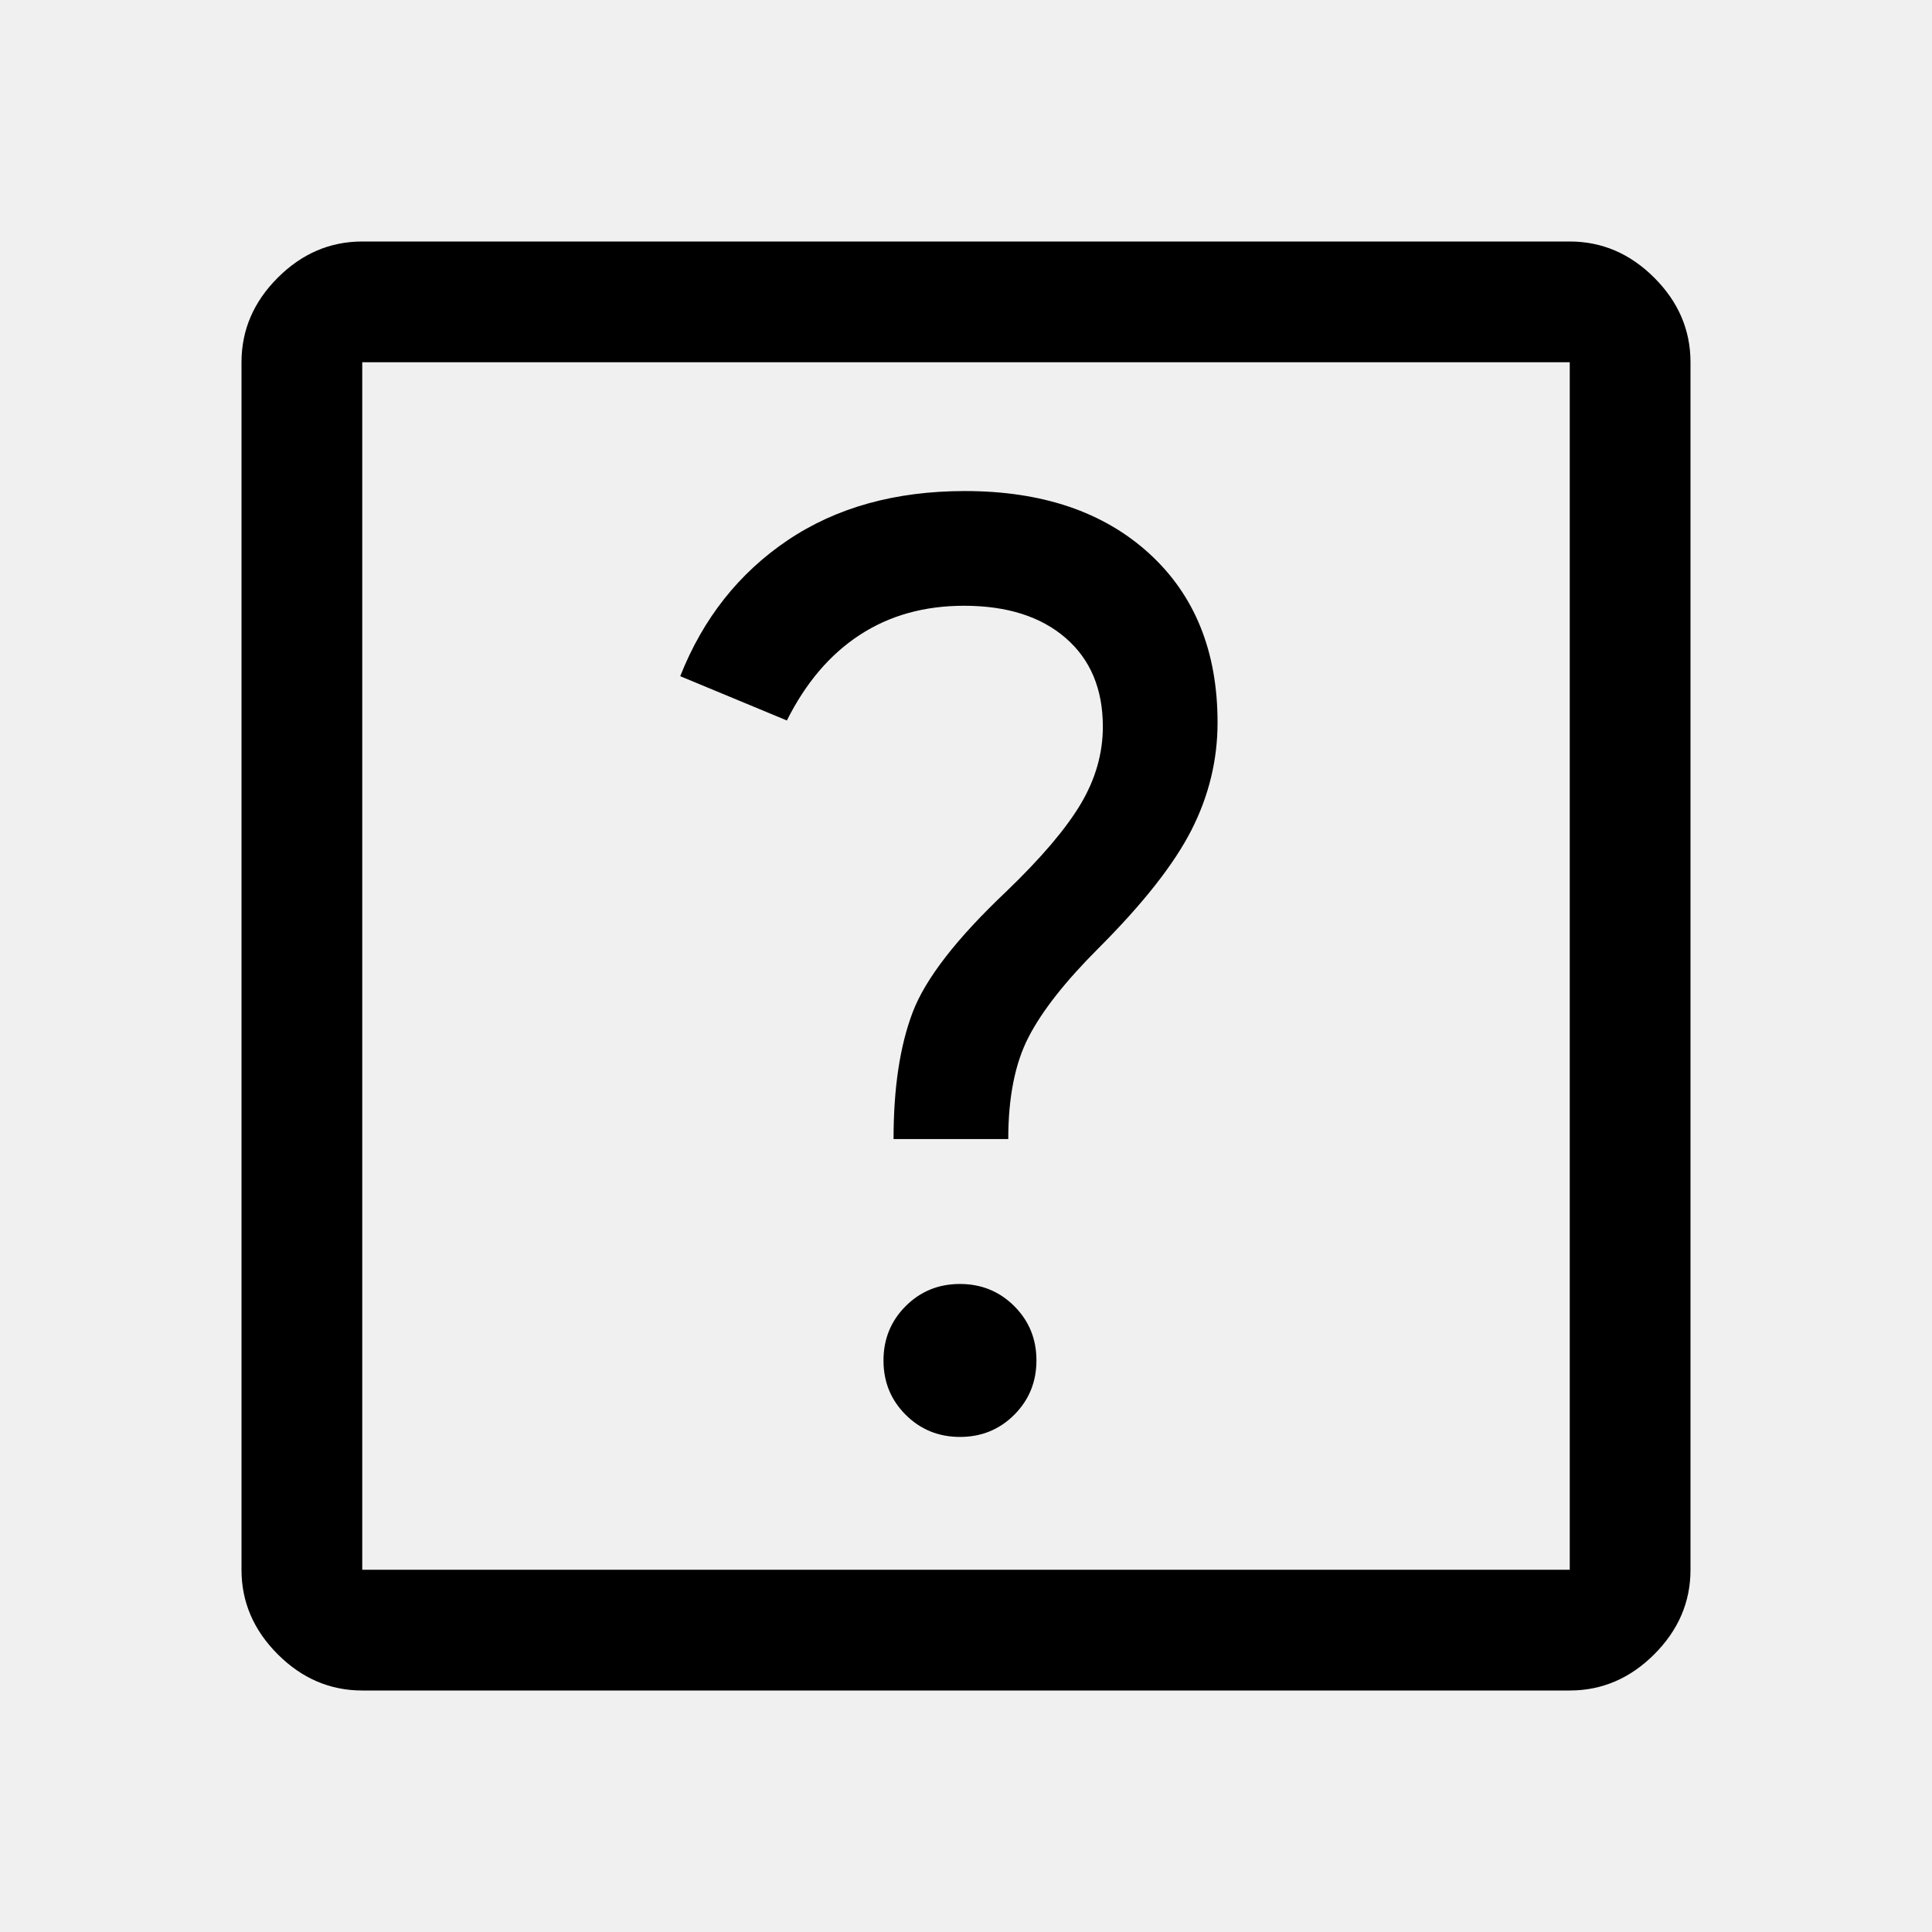
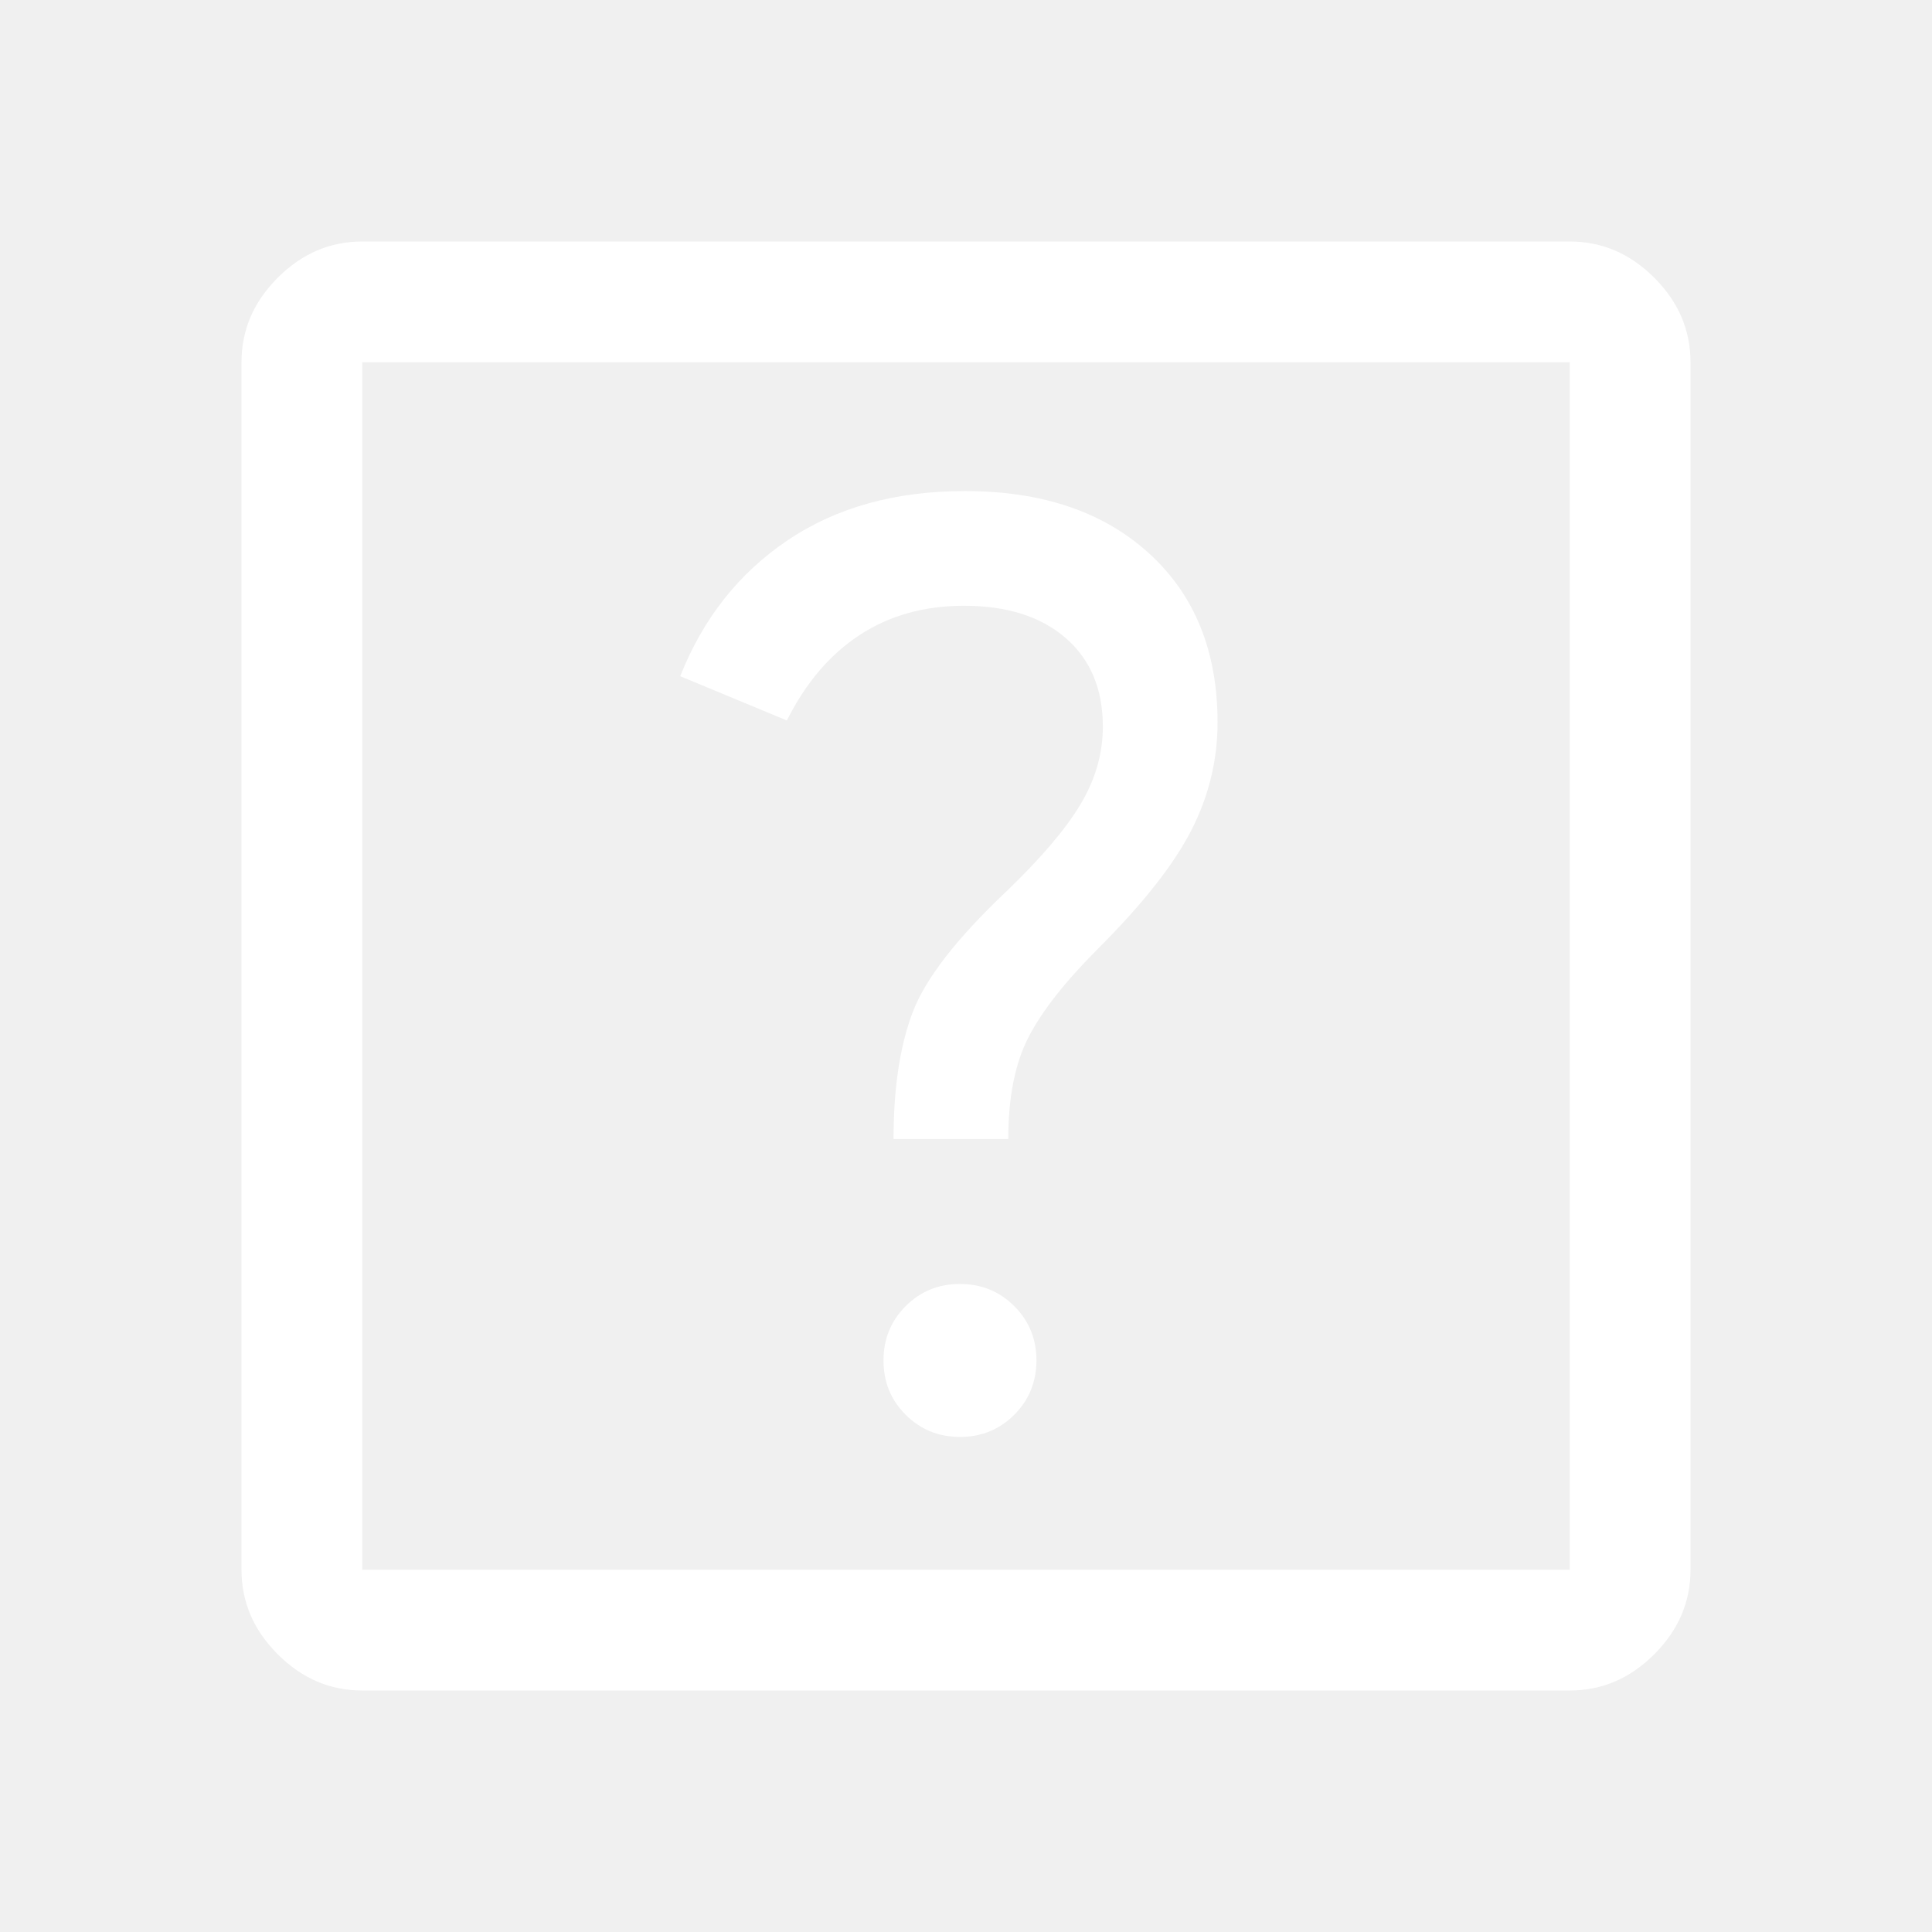
- <svg xmlns="http://www.w3.org/2000/svg" height="48" viewBox="0 96 960 960" width="48">
+ <svg xmlns="http://www.w3.org/2000/svg" fill="#fff" height="48" viewBox="0 96 960 960" width="48">
  <path d="M477.028 810Q493 810 504 798.972q11-11.028 11-27T503.972 745q-11.028-11-27-11T450 745.028q-11 11.028-11 27T450.028 799q11.028 11 27 11ZM444 662h57q0-31 10-50.5t34.721-44.221Q579 534 592 508.5t13-53.5q0-53-34-84t-91.523-31q-51.866 0-88.171 24.5Q355 389 338 432l53 22q14-28 36.2-42.5Q449.4 397 479 397q32 0 50.5 16t18.5 44.098Q548 477 537 495.5T500 539q-37 35-46.5 60t-9.5 63ZM180 936q-24 0-42-18t-18-42V276q0-24 18-42t42-18h600q24 0 42 18t18 42v600q0 24-18 42t-42 18H180Zm0-60h600V276H180v600Zm0-600v600-600Z" />
</svg>
